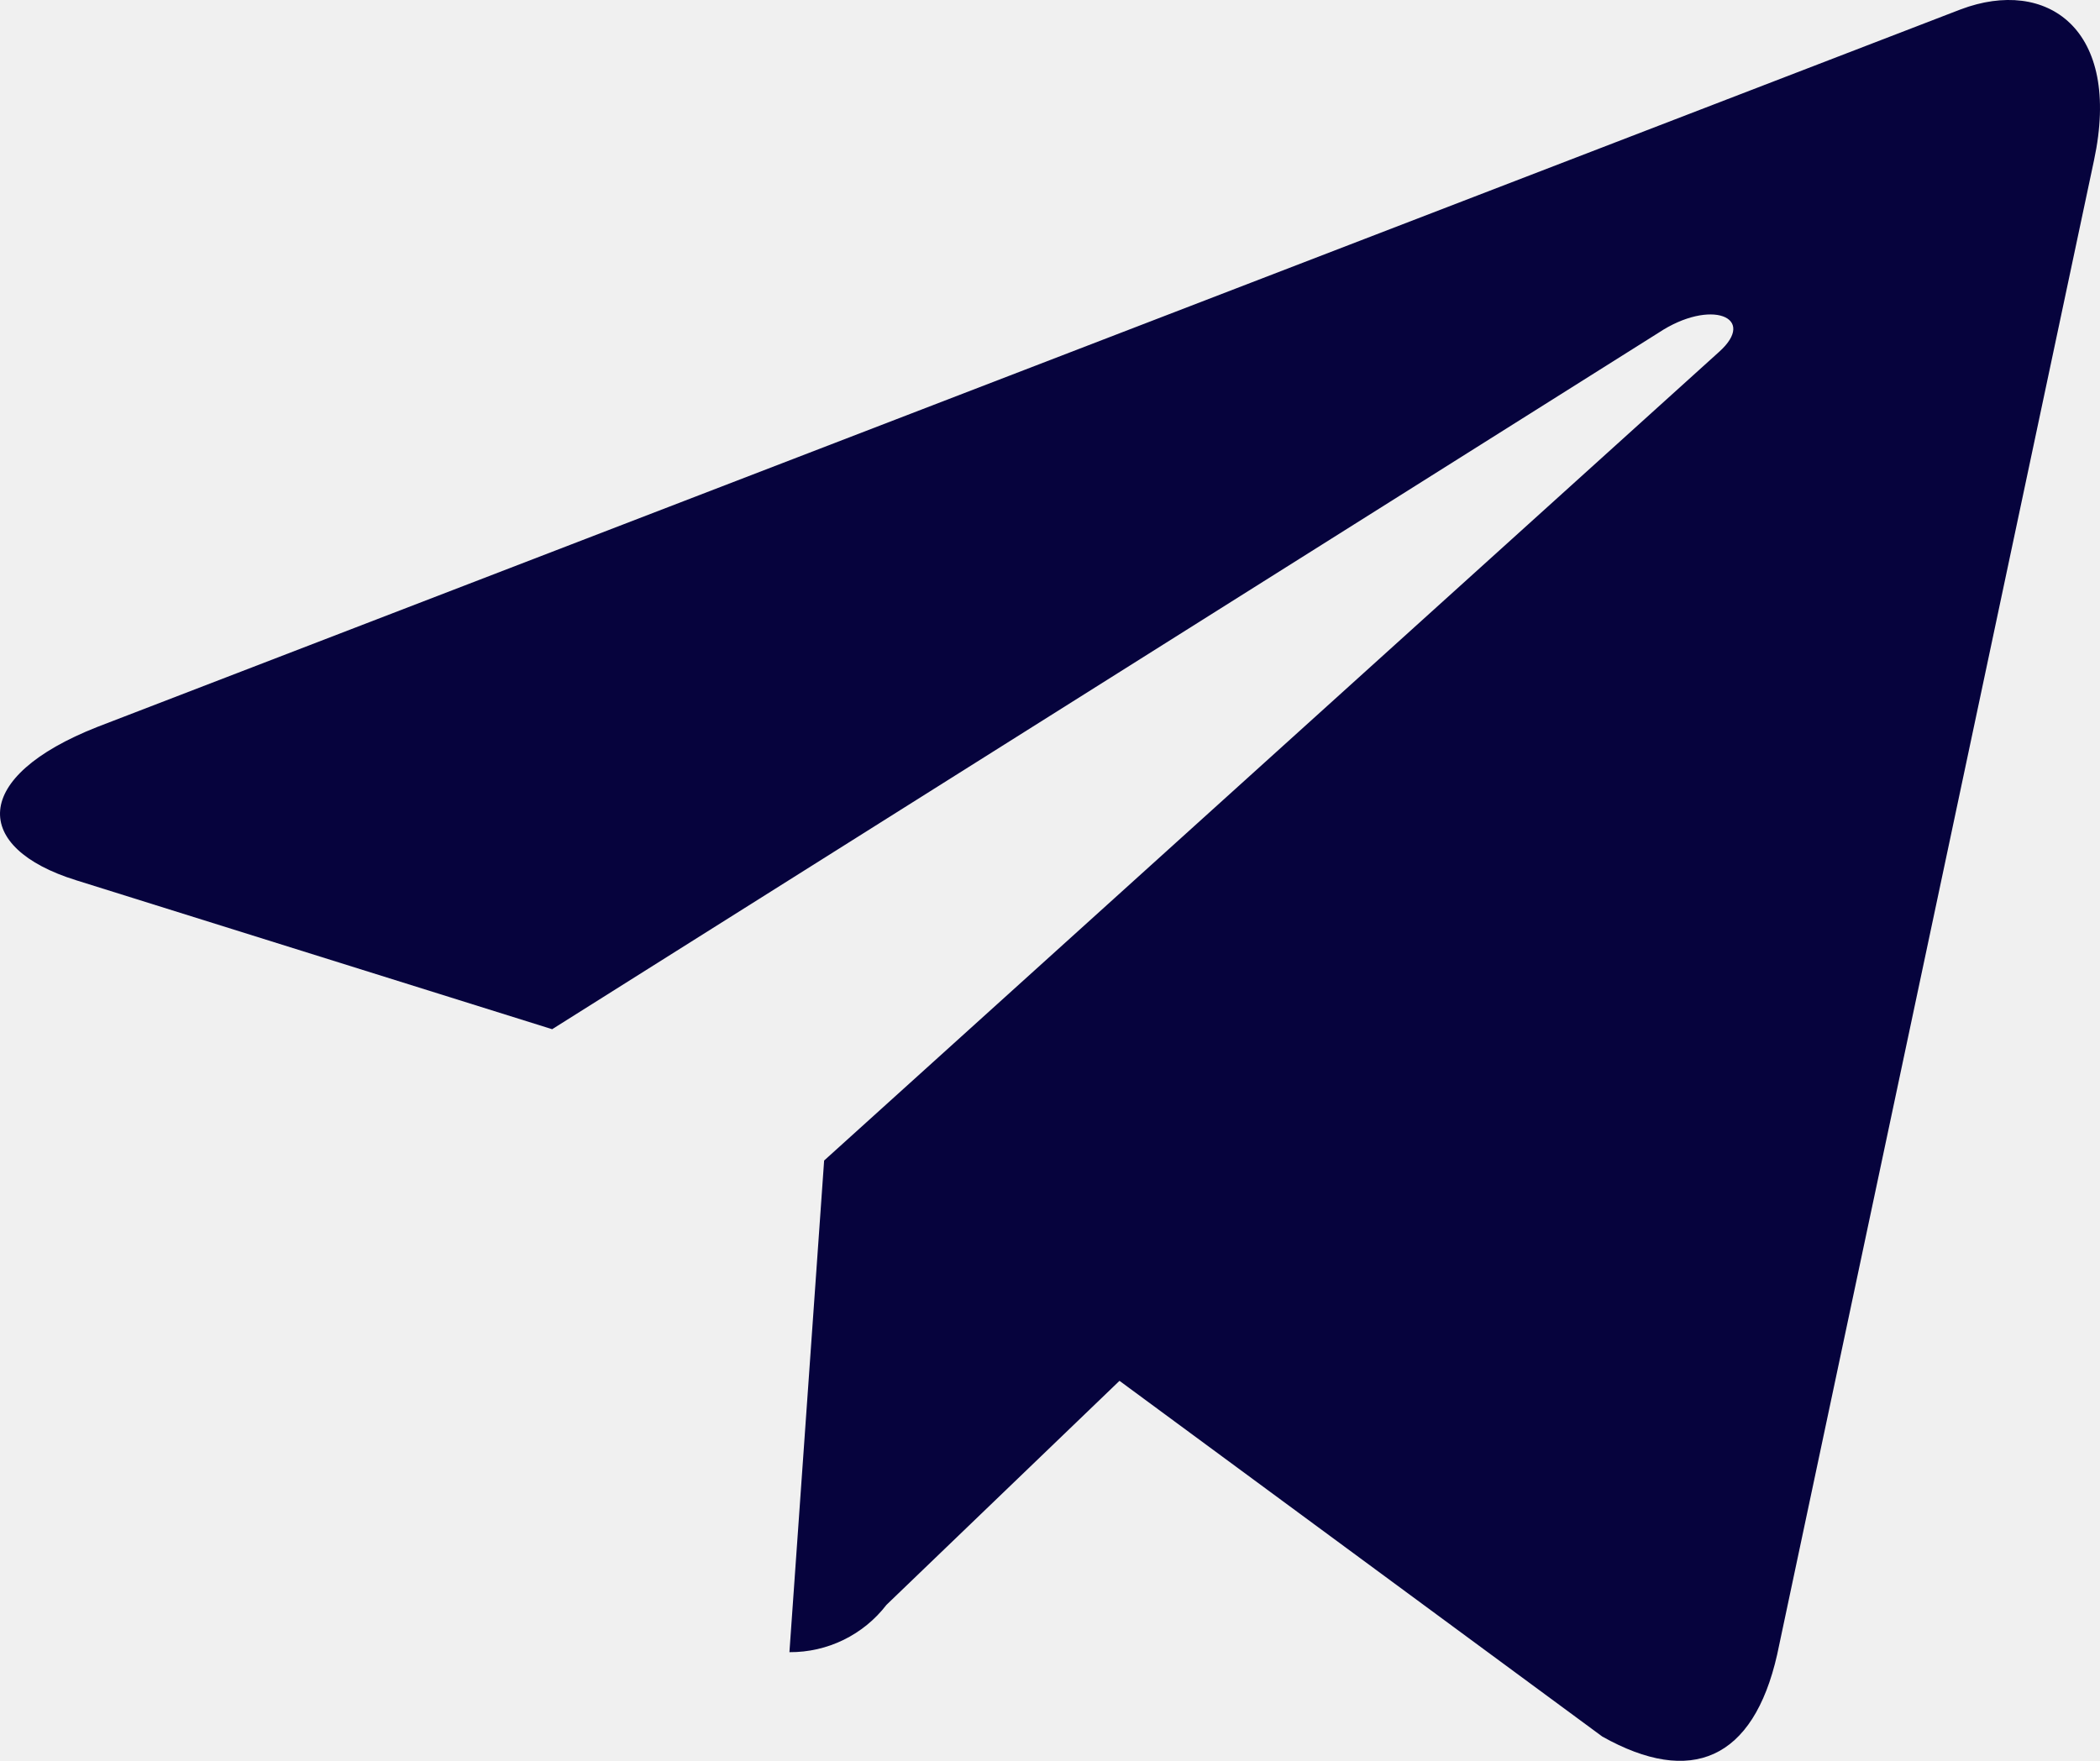
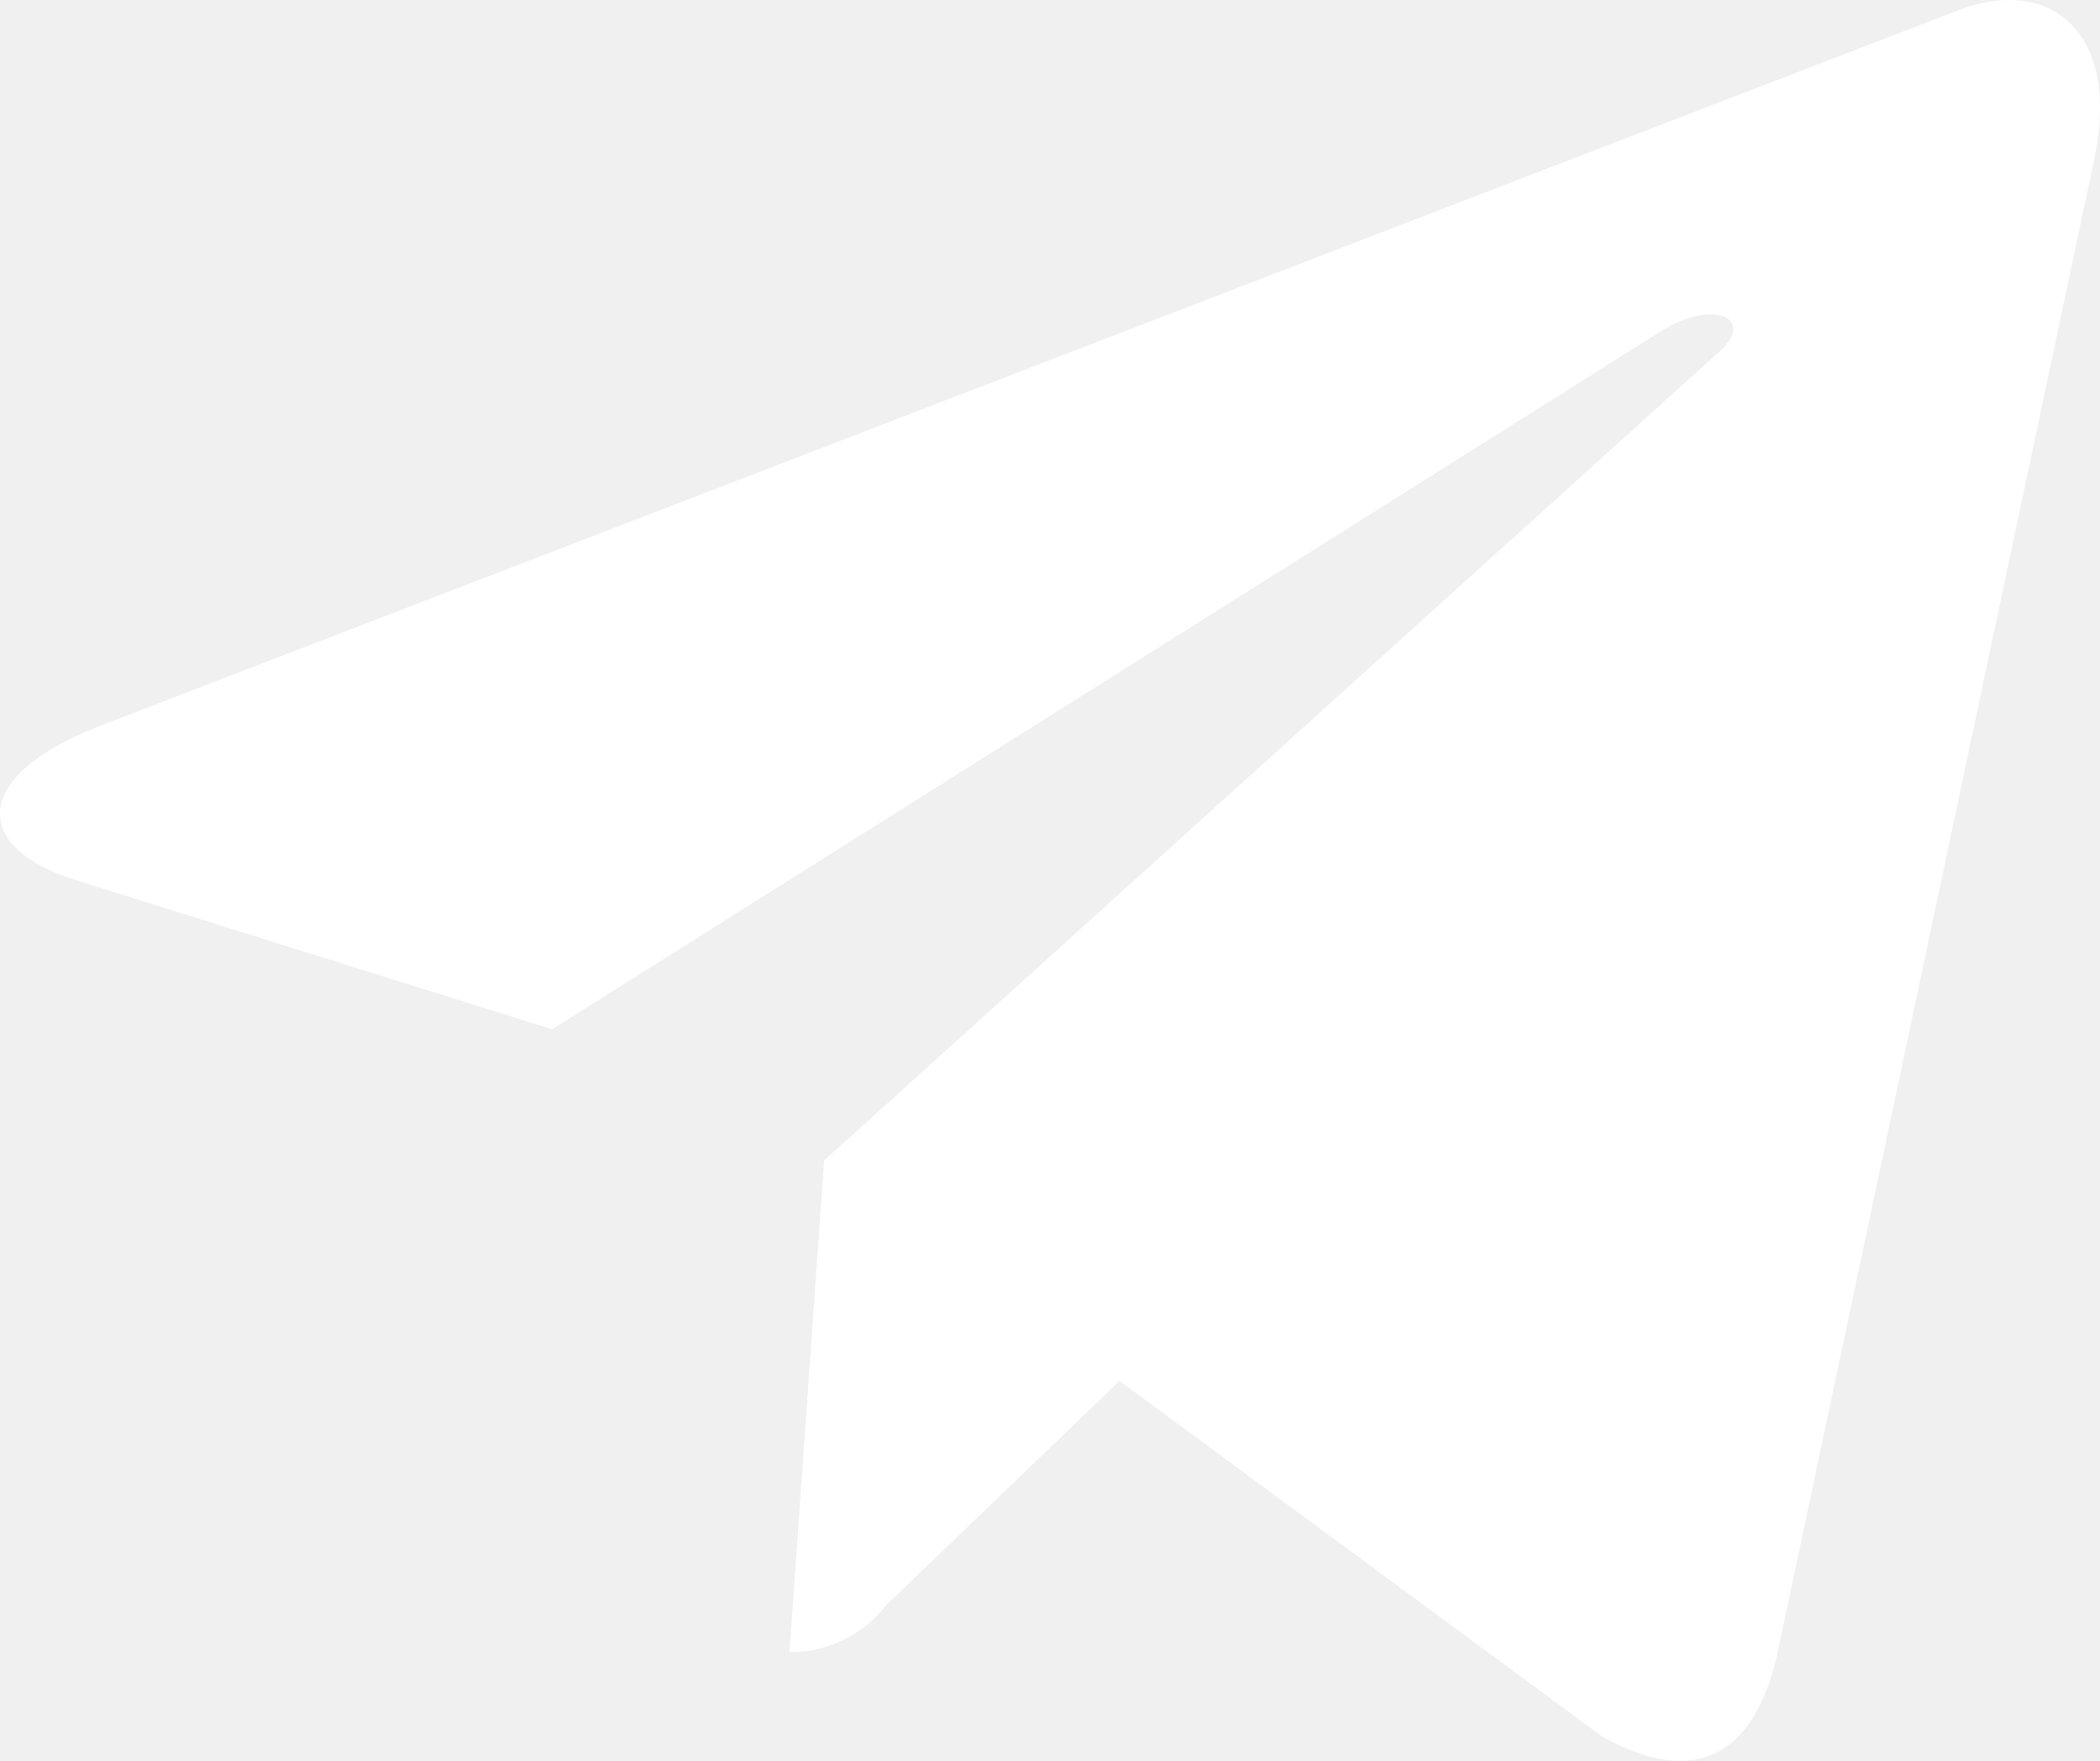
<svg xmlns="http://www.w3.org/2000/svg" width="25.596" height="21.466" viewBox="0 0 25.596 21.466">
-   <path id="Icon_awesome-telegram-plane" data-name="Icon awesome-telegram-plane" d="M25.524,6.482,21.662,24.7c-.291,1.286-1.051,1.606-2.131,1l-5.885-4.337-2.84,2.731a1.478,1.478,0,0,1-1.183.577l.423-5.994L20.953,8.819c.474-.423-.1-.657-.737-.234L6.731,17.076.926,15.259C-.337,14.865-.36,14,1.189,13.39L23.9,4.642C24.947,4.248,25.867,4.877,25.524,6.482Z" transform="translate(-0.001 -4.528)" fill="#06033d" />
+   <path id="Icon_awesome-telegram-plane" data-name="Icon awesome-telegram-plane" d="M25.524,6.482,21.662,24.7c-.291,1.286-1.051,1.606-2.131,1l-5.885-4.337-2.84,2.731a1.478,1.478,0,0,1-1.183.577l.423-5.994L20.953,8.819c.474-.423-.1-.657-.737-.234L6.731,17.076.926,15.259C-.337,14.865-.36,14,1.189,13.39L23.9,4.642C24.947,4.248,25.867,4.877,25.524,6.482Z" transform="translate(-0.001 -4.528)" fill="#ffffff" />
</svg>
